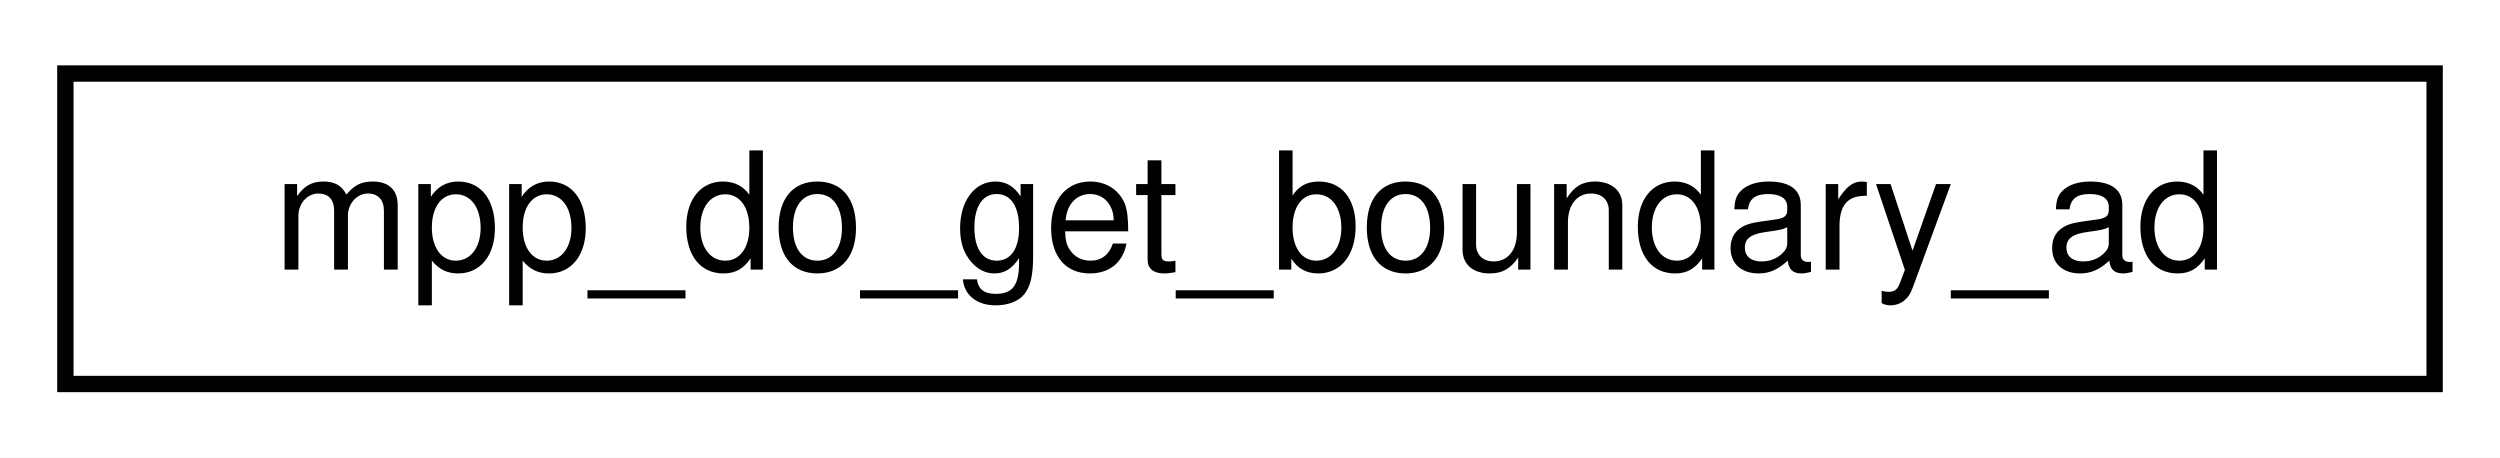
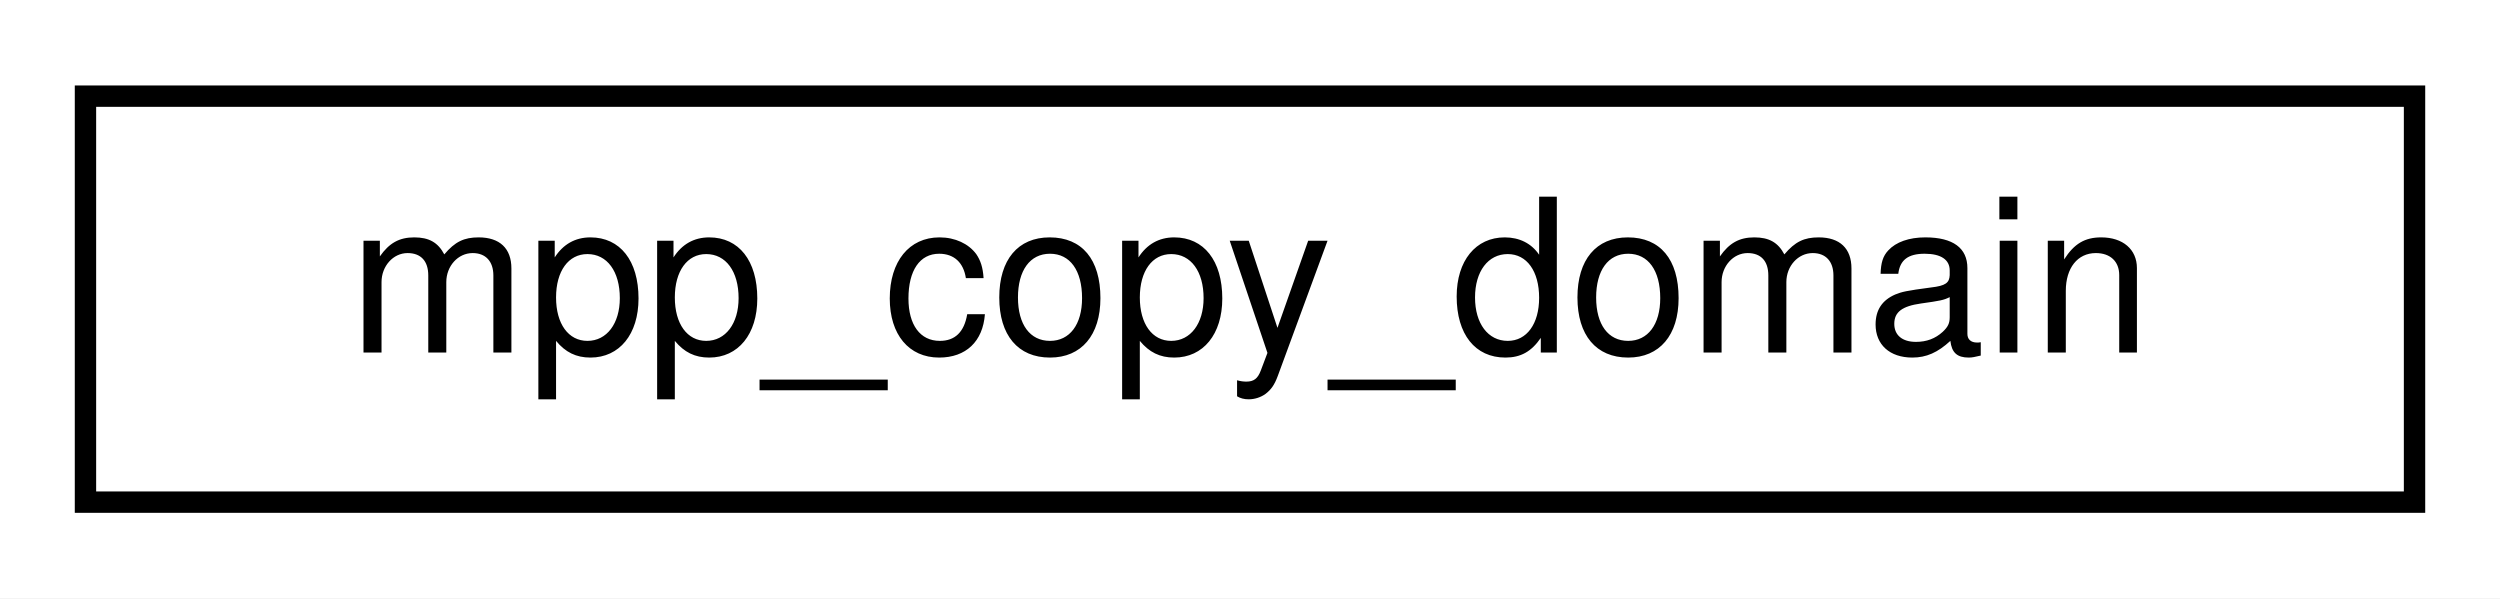
- <svg xmlns="http://www.w3.org/2000/svg" xmlns:xlink="http://www.w3.org/1999/xlink" width="153pt" height="28pt" viewBox="0.00 0.00 153.00 28.00">
+ <svg xmlns="http://www.w3.org/2000/svg" xmlns:xlink="http://www.w3.org/1999/xlink" width="117pt" height="28pt" viewBox="0.00 0.00 117.00 28.00">
  <g id="graph0" class="graph" transform="scale(1 1) rotate(0) translate(4 24)">
-     <polygon fill="white" stroke="transparent" points="-4,4 -4,-24 149,-24 149,4 -4,4" />
+     <polygon fill="white" stroke="transparent" points="-4,4 -4,-24 113,-24 113,4 -4,4" />
    <g id="node1" class="node">
      <g id="a_node1">
-         <a xlink:href="group__mpp__domains__mod.html#interfacempp__domains__mod_1_1mpp__do__get__boundary__ad" target="_top" xlink:title=" ">
-           <polygon fill="white" stroke="black" points="0,-0.5 0,-19.5 145,-19.5 145,-0.5 0,-0.5" />
-           <text text-anchor="middle" x="72.5" y="-7.5" font-family="Helvetica,sans-Serif" font-size="10.00">mpp_do_get_boundary_ad</text>
+         <a xlink:href="group__mpp__domains__mod.html#interfacempp__domains__mod_1_1mpp__copy__domain" target="_top" xlink:title="Copy 1D or 2D domain.">
+           <polygon fill="white" stroke="black" points="0,-0.5 0,-19.5 109,-19.5 109,-0.5 0,-0.5" />
+           <text text-anchor="middle" x="54.5" y="-7.5" font-family="Helvetica,sans-Serif" font-size="10.00">mpp_copy_domain</text>
        </a>
      </g>
    </g>
  </g>
</svg>
